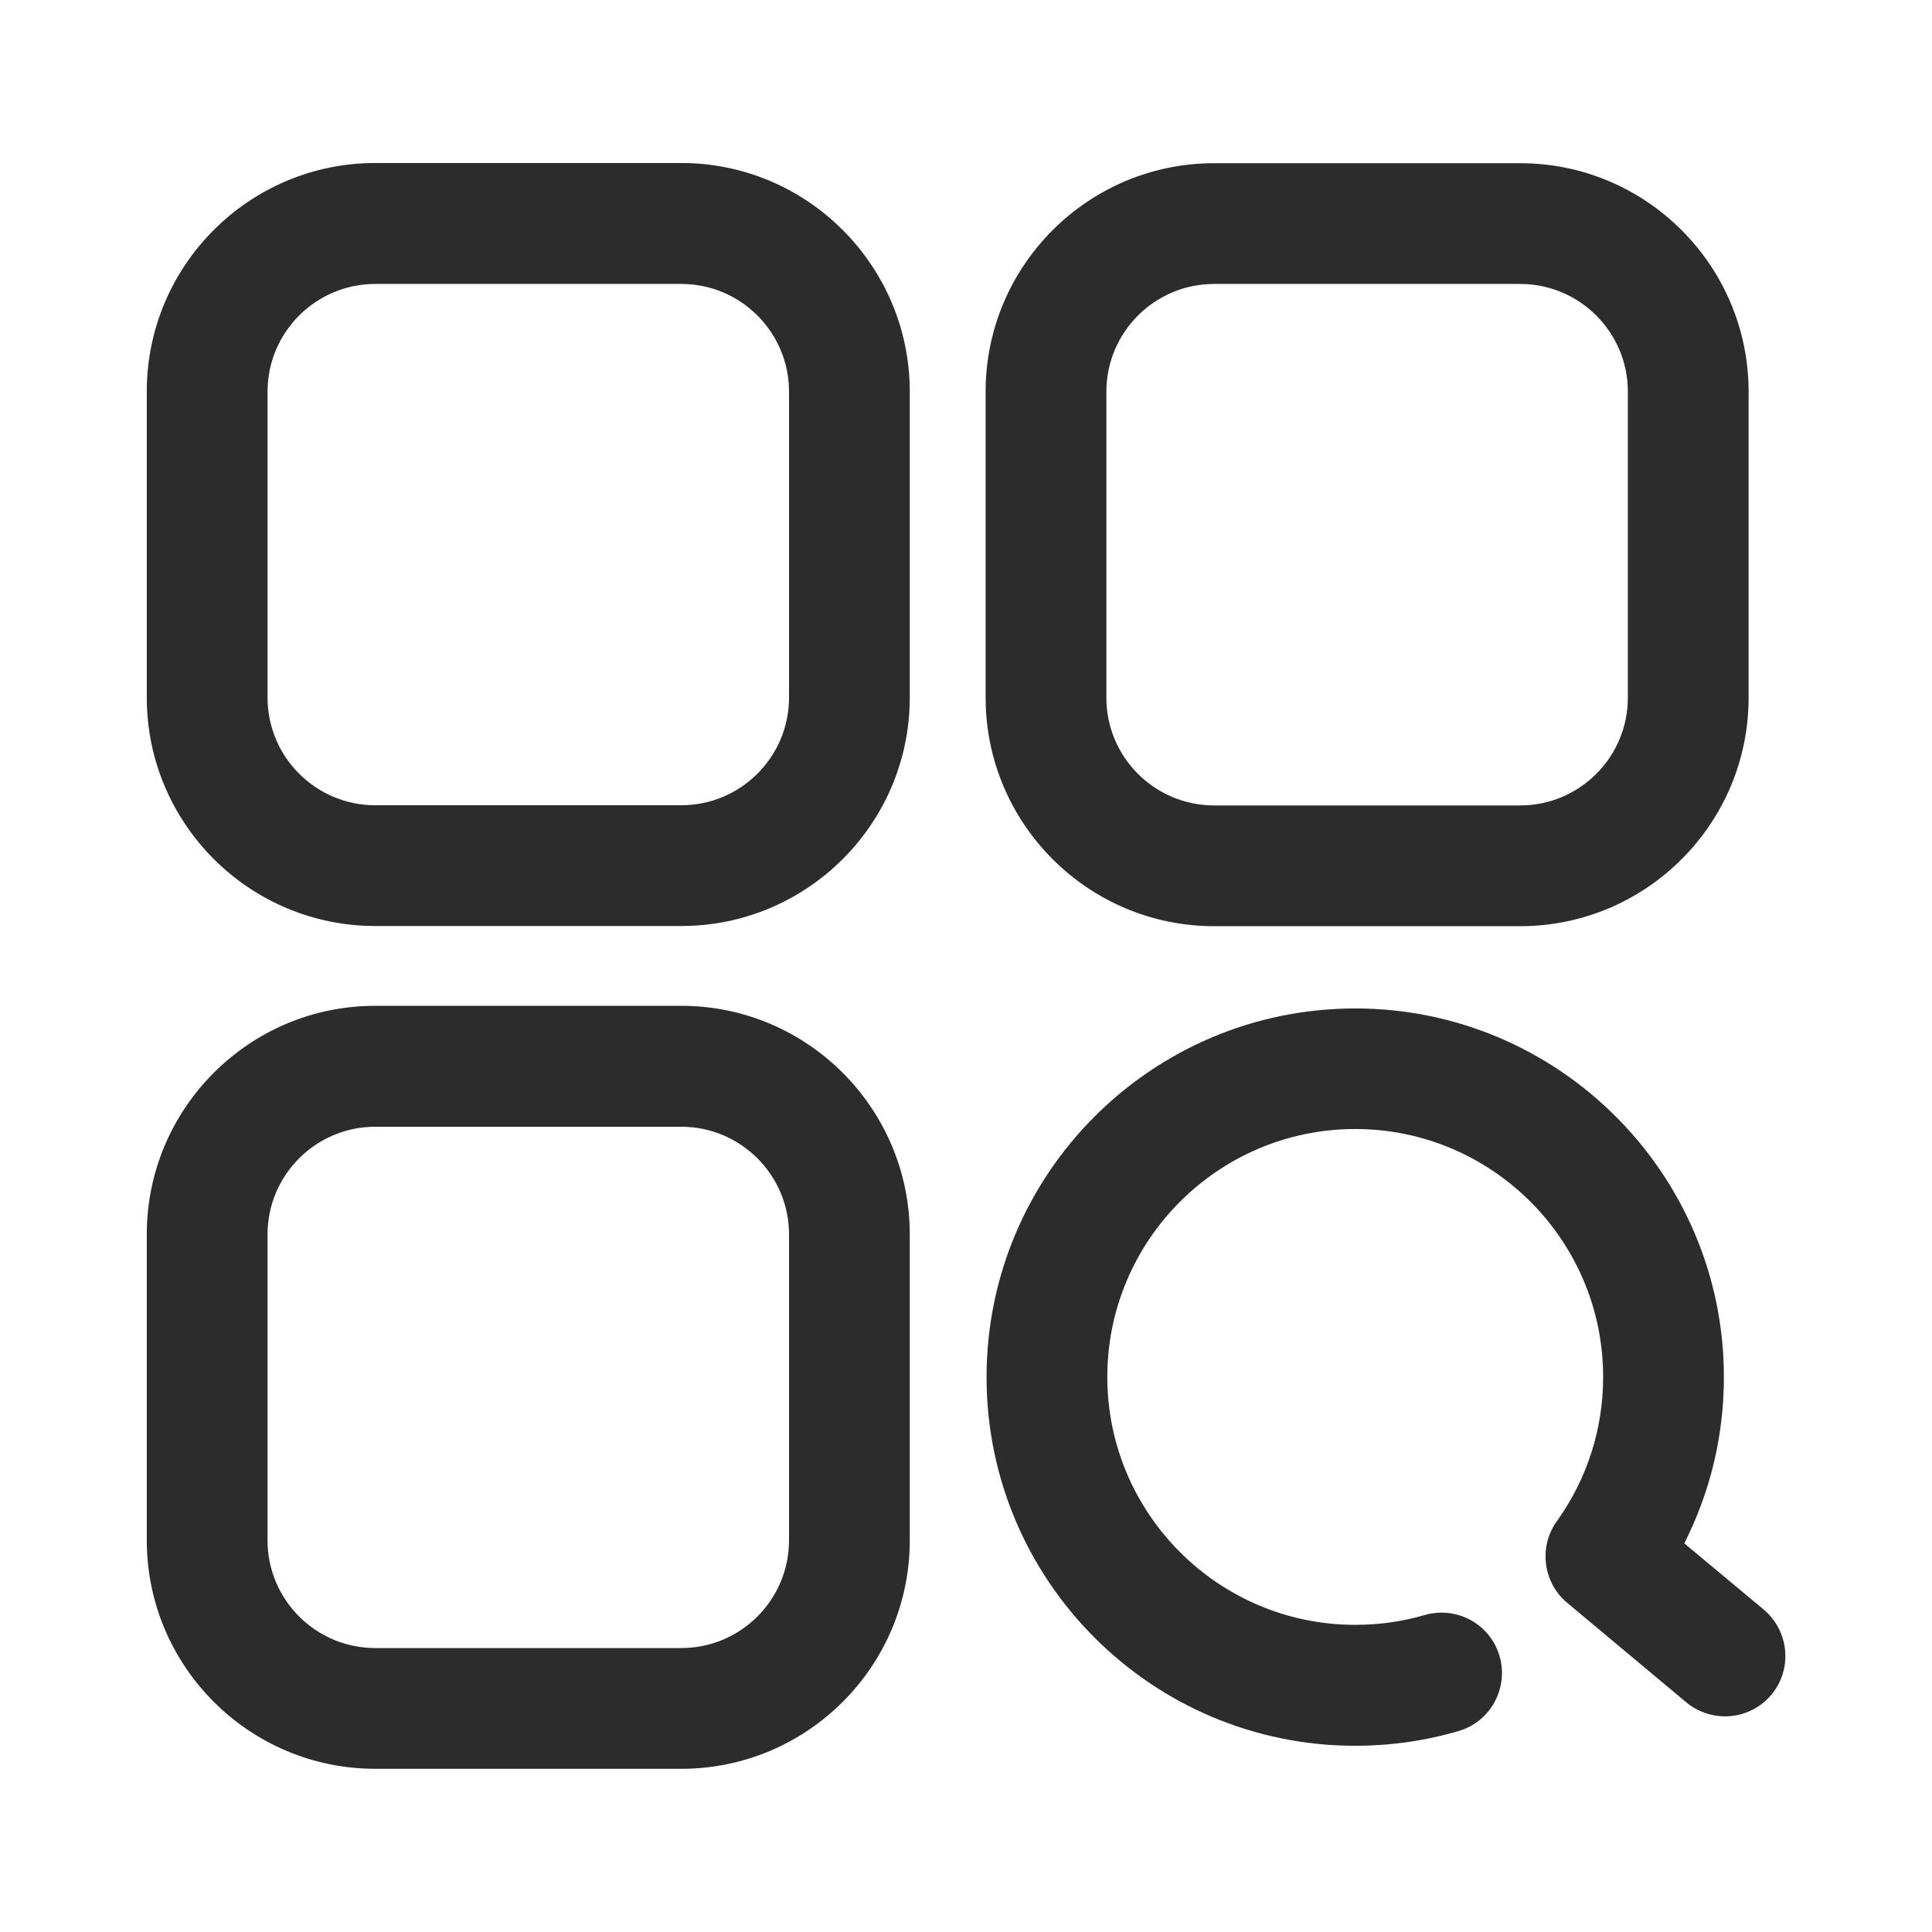
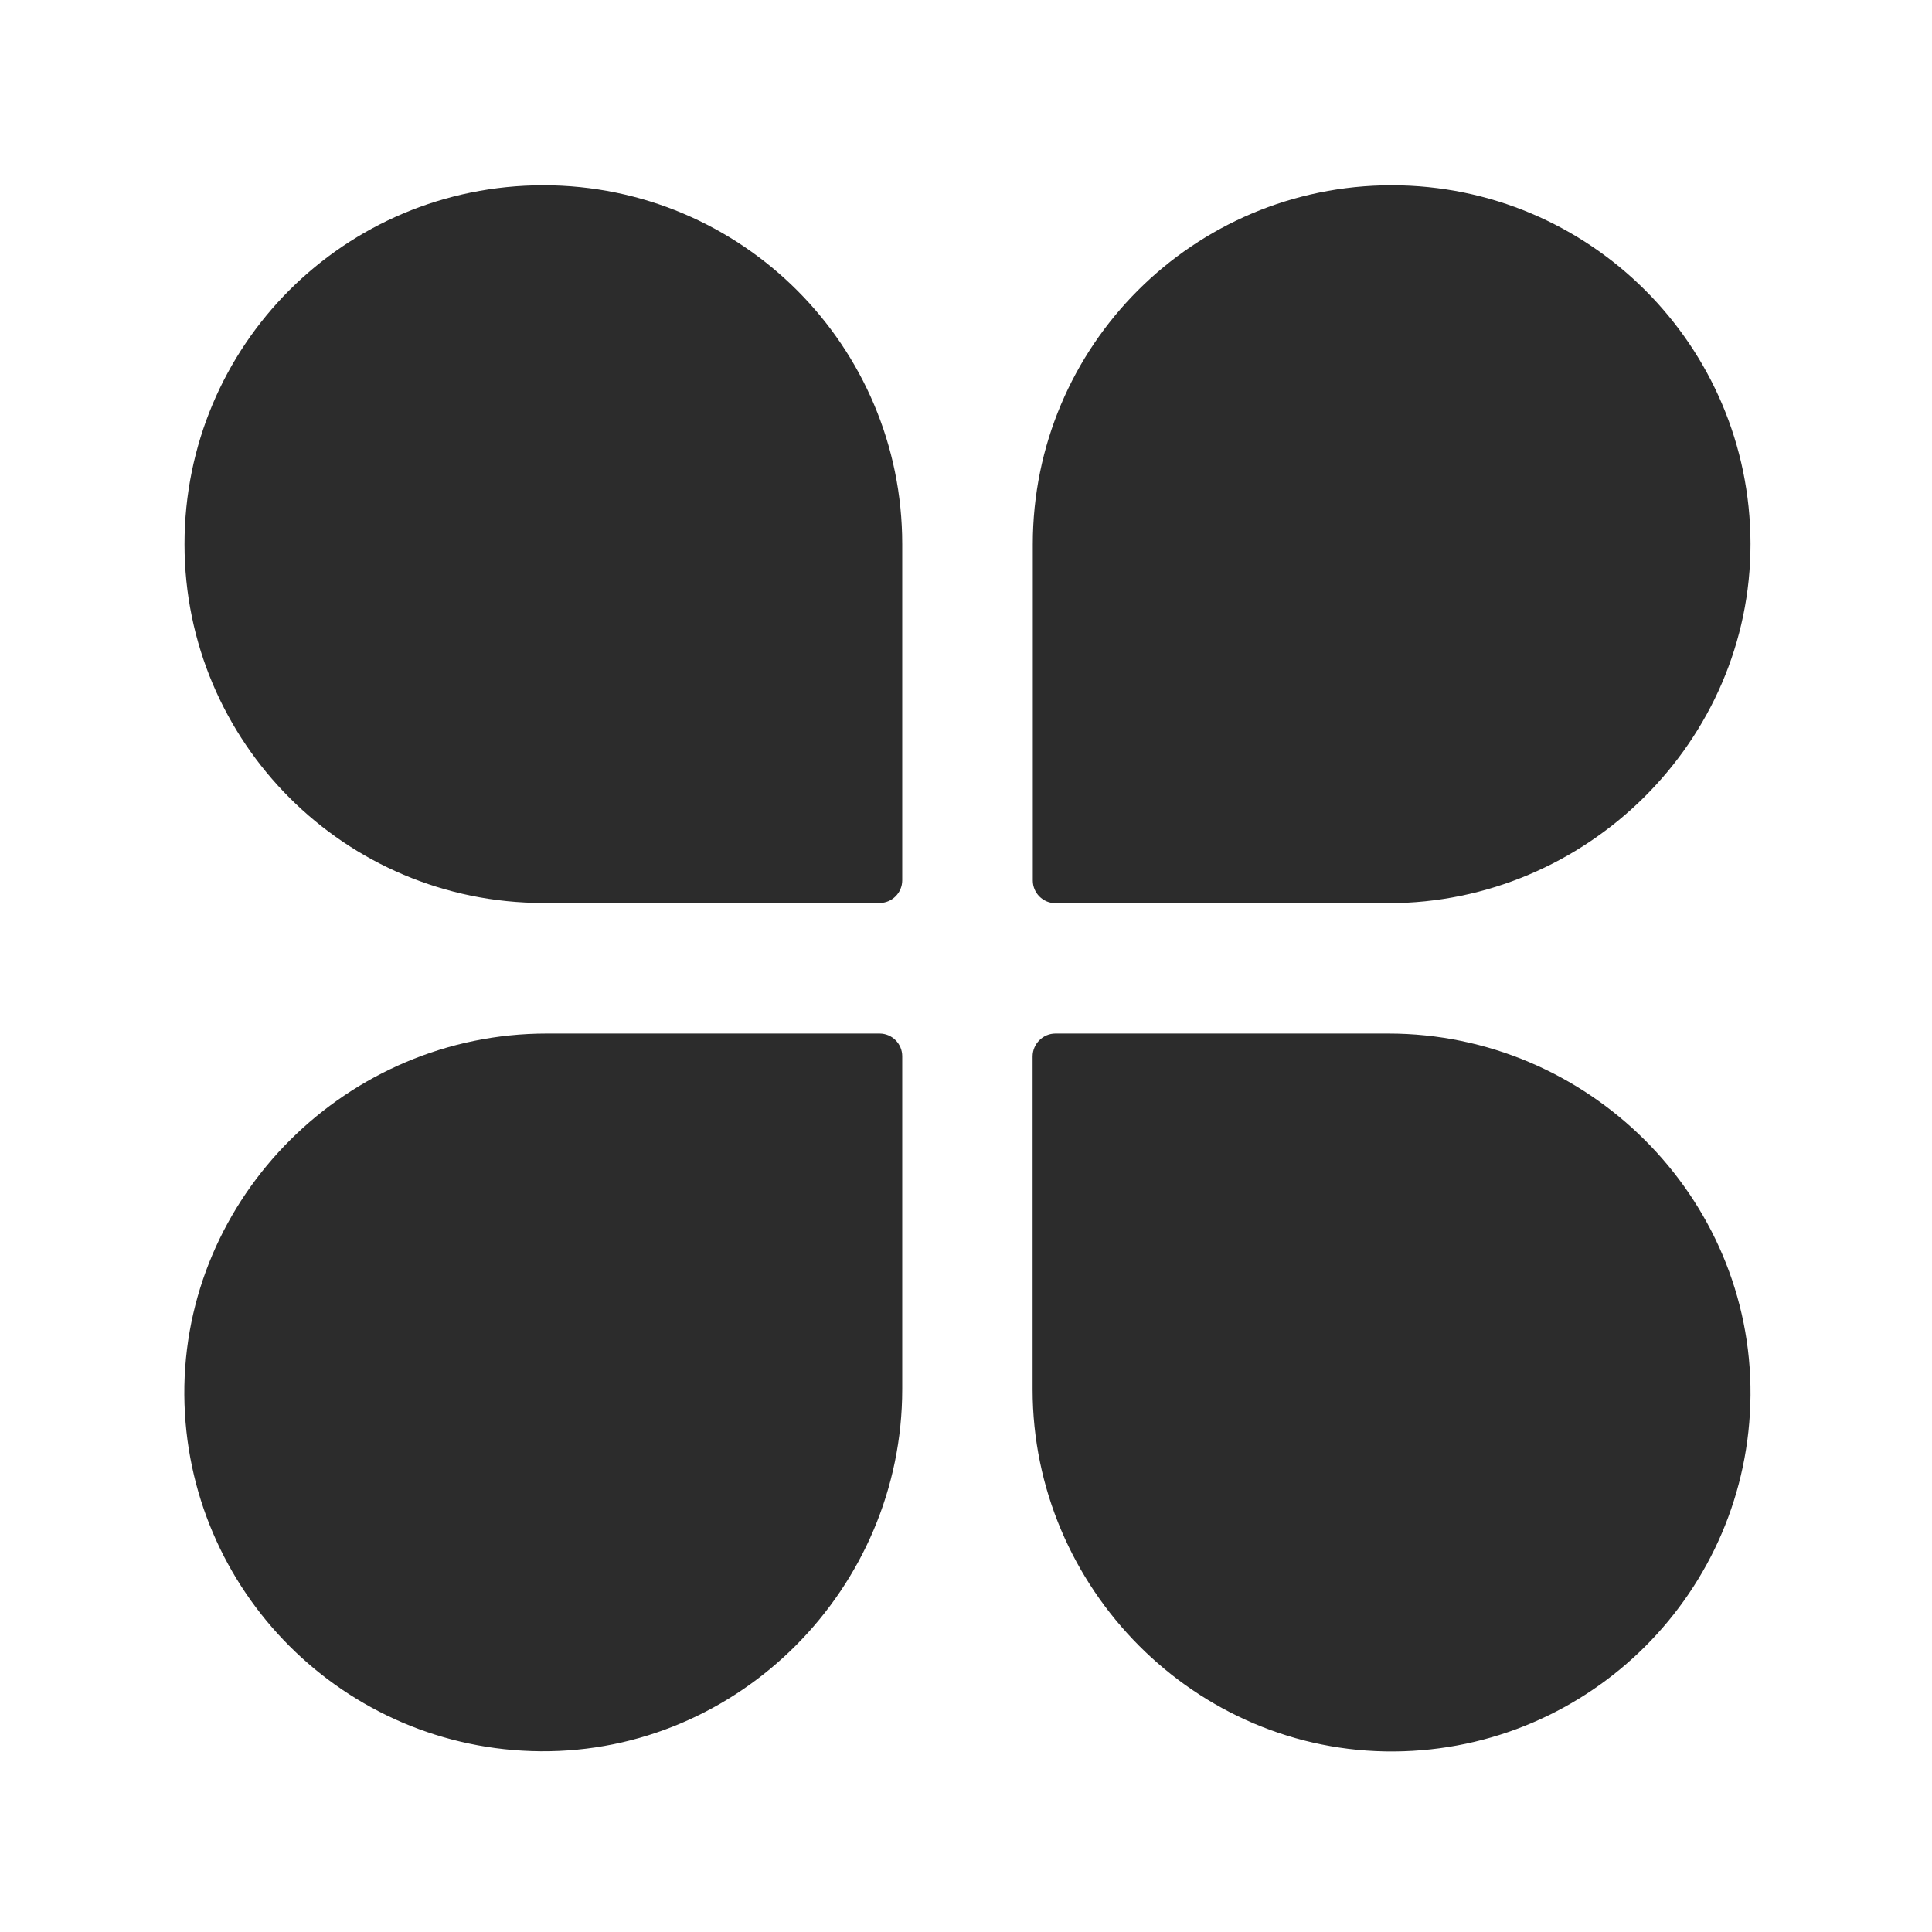
- <svg xmlns="http://www.w3.org/2000/svg" t="1622027554728" class="icon" viewBox="0 0 1024 1024" version="1.1" p-id="4785" width="128" height="128">
+ <svg xmlns="http://www.w3.org/2000/svg" t="1622766649644" class="icon" viewBox="0 0 1024 1024" version="1.1" p-id="1795" width="128" height="128">
  <defs>
    <style type="text/css" />
  </defs>
-   <path d="M361.1 86.4H198.9c-66.8 0-121.1 54.3-121.1 121.1v162.2c0 66.8 54.3 121.1 121.1 121.1h162.2c66.8 0 121.1-54.3 121.1-121.1V207.6c0-66.8-54.3-121.2-121.1-121.2z m57.1 283.3c0 31.5-25.6 57.1-57.1 57.1H198.9c-31.5 0-57.1-25.6-57.1-57.1V207.6c0-31.5 25.6-57.1 57.1-57.1h162.2c31.5 0 57.1 25.6 57.1 57.1v162.1zM361.1 533.1H198.9c-66.8 0-121.1 54.3-121.1 121.1v162.2c0 66.8 54.3 121.1 121.1 121.1h162.2c66.8 0 121.1-54.3 121.1-121.1V654.3c0-66.8-54.3-121.2-121.1-121.2z m57.1 283.3c0 31.5-25.6 57.1-57.1 57.1H198.9c-31.5 0-57.1-25.6-57.1-57.1V654.3c0-31.5 25.6-57.1 57.1-57.1h162.2c31.5 0 57.1 25.6 57.1 57.1v162.1zM934.8 853.1L892.7 818c13.8-27.2 21-57.1 21-88.1 0-107.7-87.6-195.4-195.4-195.4s-195.4 87.6-195.4 195.4 87.6 195.4 195.4 195.4c18.6 0 37-2.6 54.7-7.8 17-4.9 26.7-22.7 21.8-39.7-4.9-17-22.7-26.7-39.7-21.8-11.9 3.5-24.3 5.2-36.8 5.2-72.4 0-131.4-58.9-131.4-131.4 0-72.4 58.9-131.4 131.4-131.4 72.4 0 131.4 58.9 131.4 131.4 0 27.3-8.3 53.4-23.9 75.6-10.4 13.5-8.4 33 4.8 44.1l63.2 52.8c6 5 13.3 7.4 20.5 7.4 9.2 0 18.2-3.9 24.6-11.5 11.3-13.6 9.4-33.7-4.1-45.1zM643.5 490.9h162.2c66.8 0 121.1-54.3 121.1-121.1V207.6c0-66.8-54.3-121.1-121.1-121.1H643.5c-66.8 0-121.1 54.3-121.1 121.1v162.2c0 66.7 54.3 121.1 121.1 121.1z m-57.1-283.3c0-31.5 25.6-57.1 57.1-57.1h162.2c31.5 0 57.1 25.6 57.1 57.1v162.2c0 31.5-25.6 57.1-57.1 57.1H643.5c-31.5 0-57.1-25.6-57.1-57.1V207.6z" p-id="4786" fill="#2c2c2c" />
+   <path d="M288 98.2c105.1 0 190.2 85.2 190.2 190.2v178.2c0 6.6-5.4 12-12 12H288c-105.1 0-190.2-85.2-190.2-190.2 0-105.3 84.8-190.2 190.2-190.2z m1.7 449.6h176.5c6.6 0 12 5.4 12 12v176.5c0 105.4-86.3 192.7-191.7 191.9-103.9-0.8-188-84.9-188.8-188.8-0.7-105.3 86.6-191.6 192-191.6zM737.6 98.2c104.9 0 190 85 190.2 189.9 0.2 104.8-87 190.6-191.9 190.6H559.4c-6.6 0-12-5.4-12-12V288.5c0-105.1 85.1-190.3 190.2-190.3zM559.4 547.8h176.5c105.4 0 192.7 86.3 191.9 191.7-0.8 103.9-84.9 188-188.8 188.8-105.4 0.8-191.7-86.5-191.7-191.9V559.8c0.1-6.6 5.5-12 12.1-12z" p-id="1796" fill="#2c2c2c" />
</svg>
